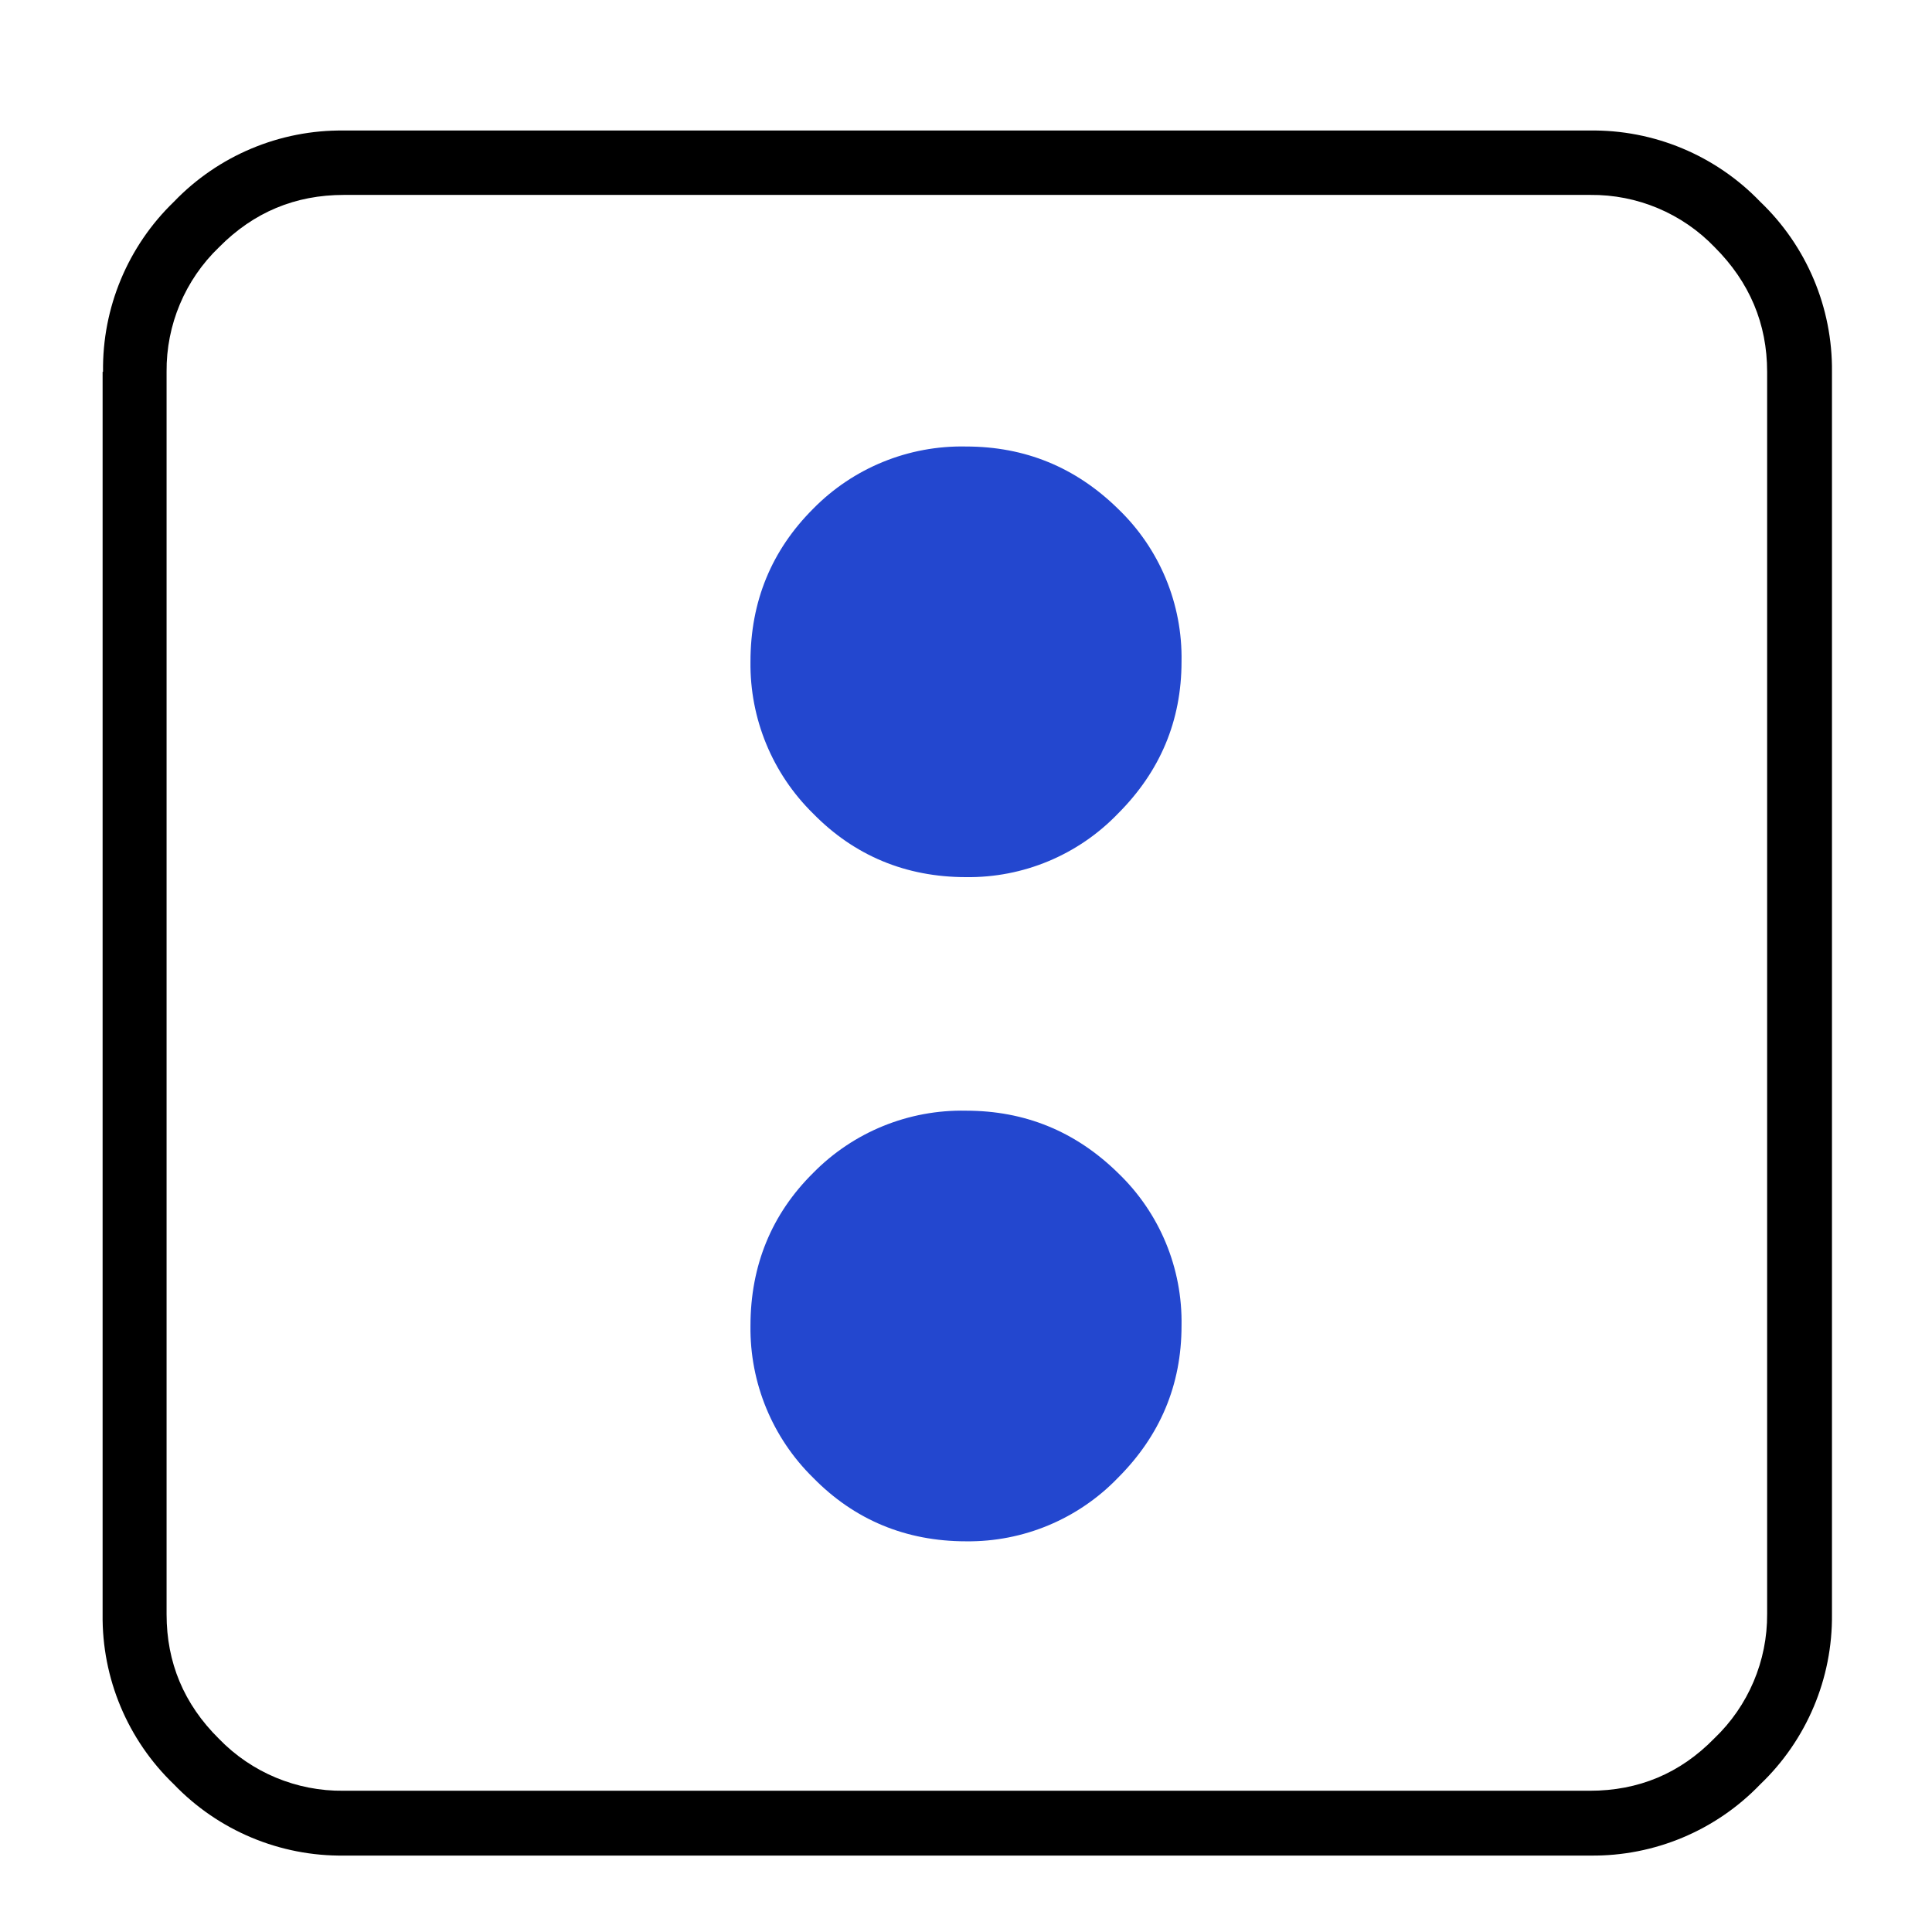
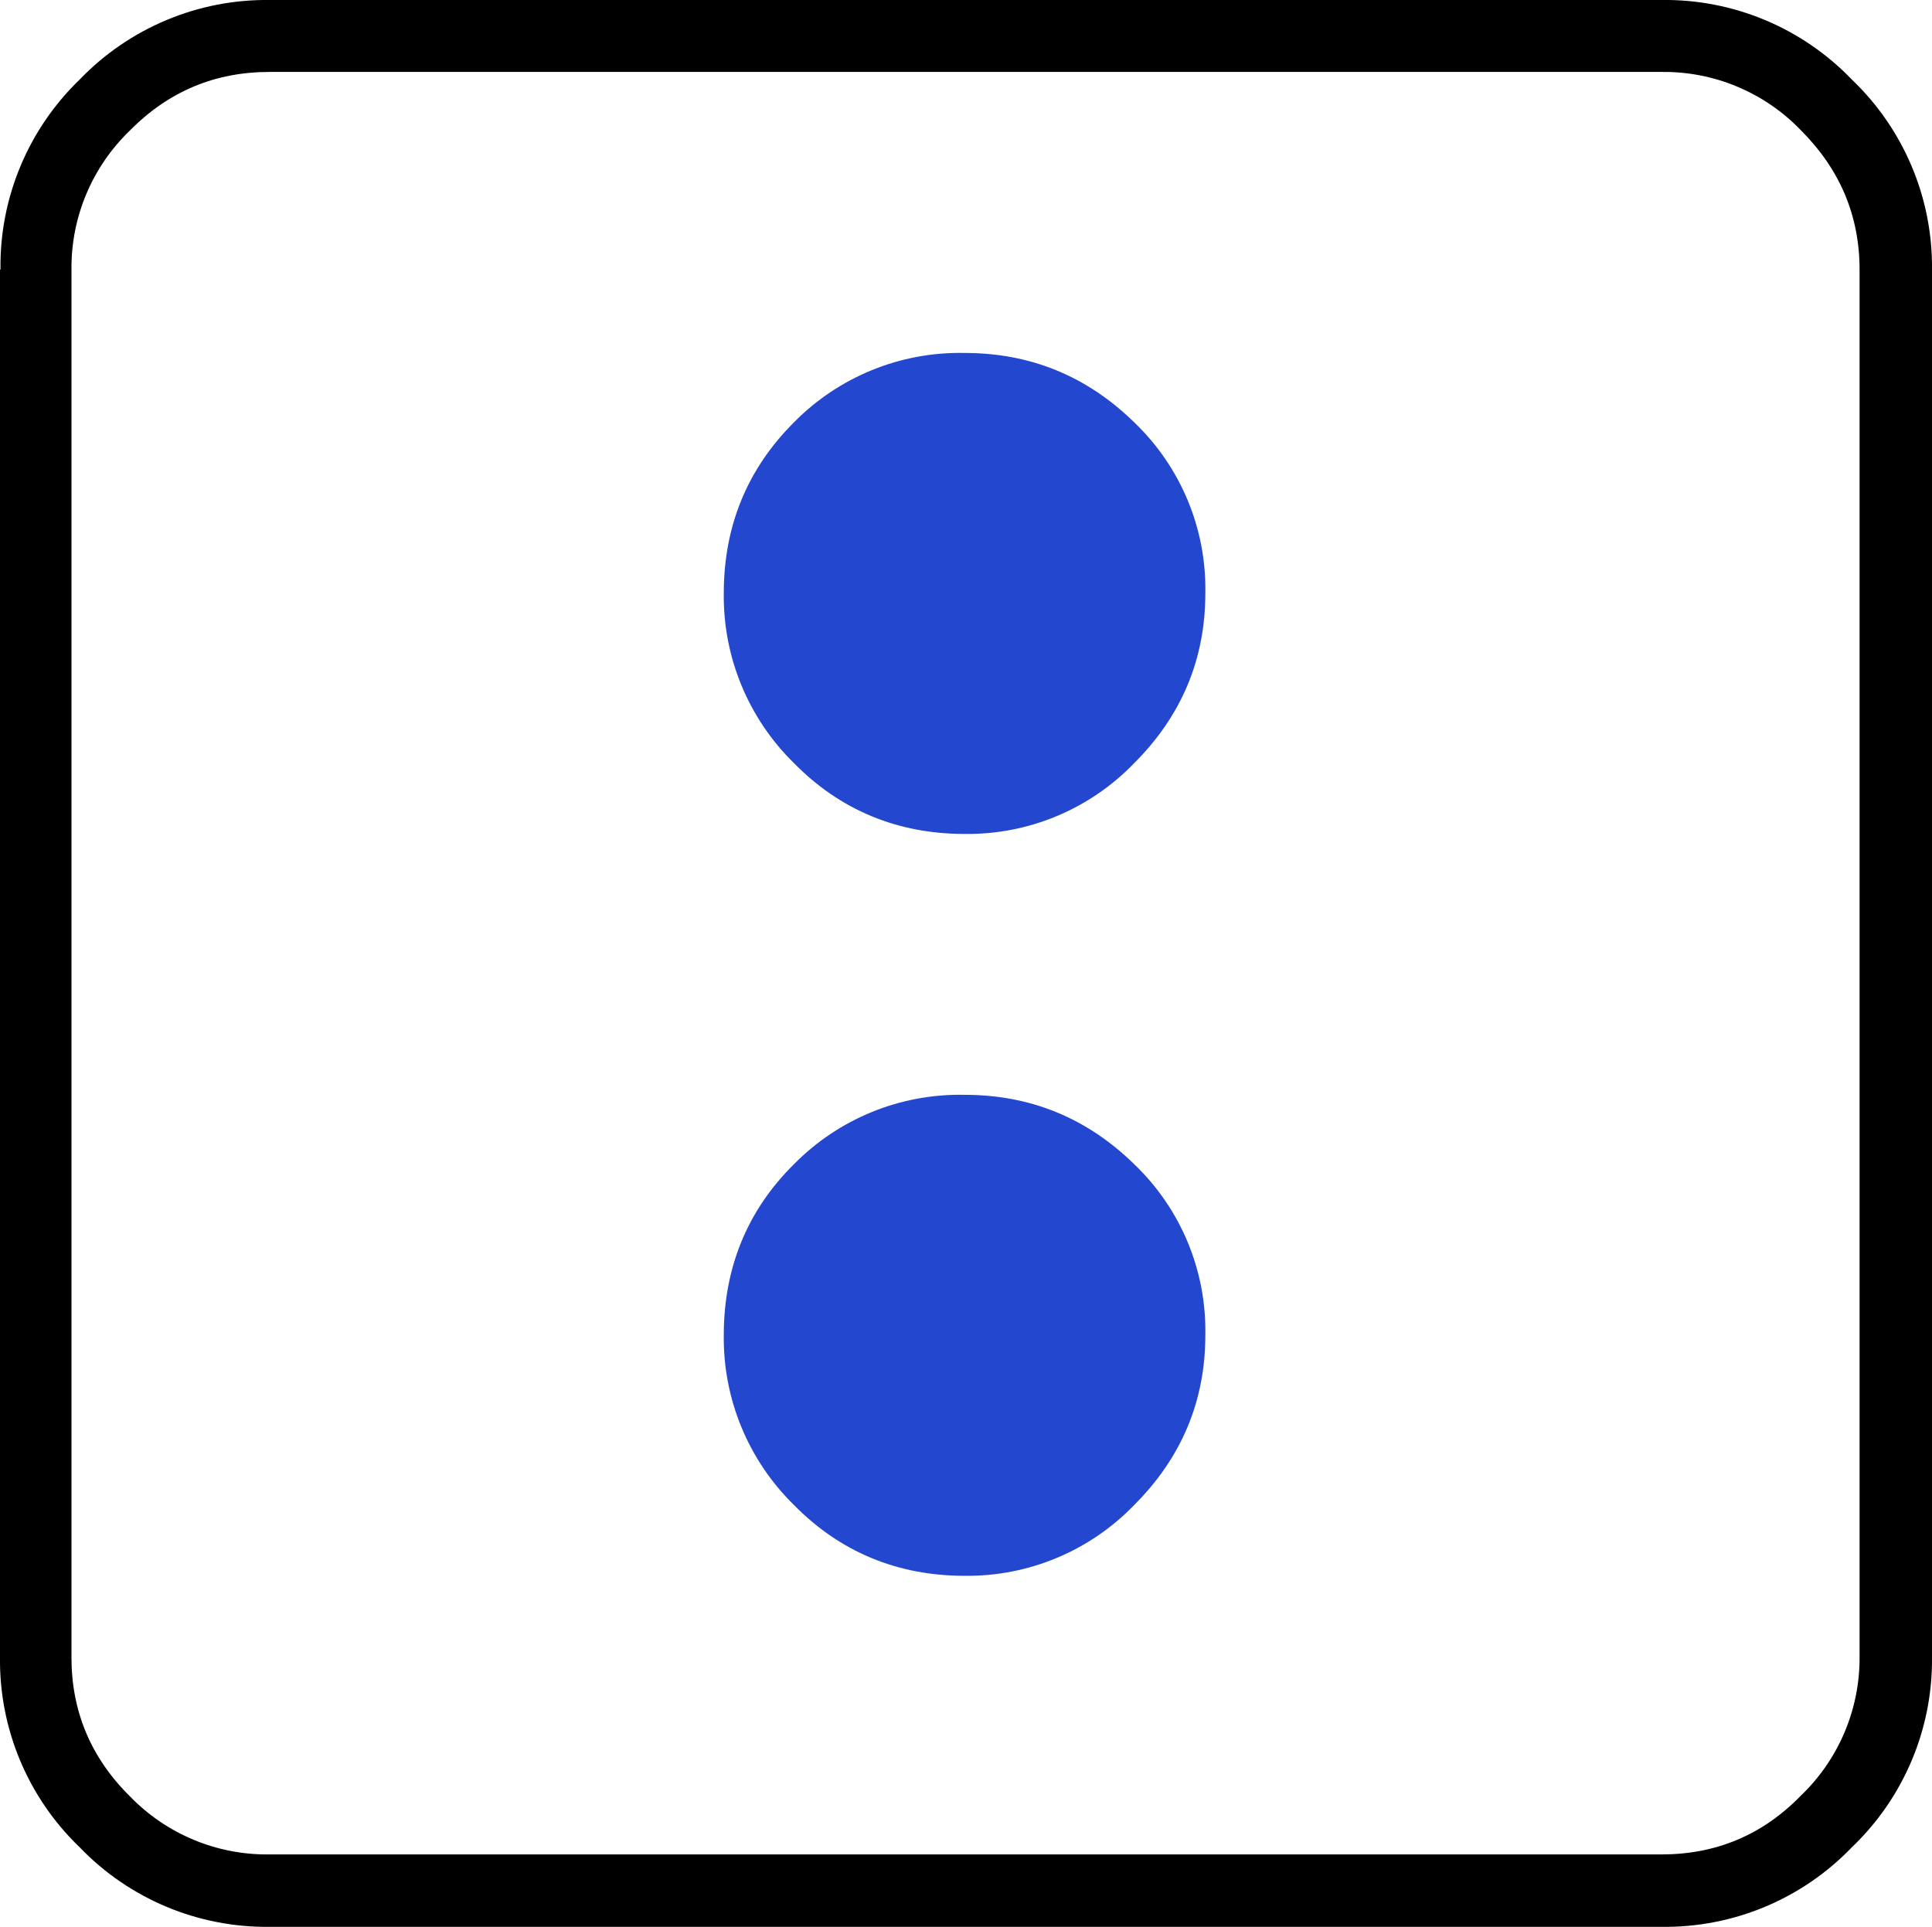
- <svg xmlns="http://www.w3.org/2000/svg" xml:space="preserve" style="fill-rule:evenodd;clip-rule:evenodd;stroke-linejoin:round;stroke-miterlimit:2" viewBox="0 0 45 45">
+ <svg xmlns="http://www.w3.org/2000/svg" xml:space="preserve" style="fill-rule:evenodd;clip-rule:evenodd;stroke-linejoin:round;stroke-miterlimit:2" viewBox="2.39 3.04 40.28 40.18">
  <path d="M2.4 8.66A5.4 5.4 0 0 1 4.05 4.7a5.4 5.4 0 0 1 3.96-1.66h29.01A5.4 5.4 0 0 1 41 4.7a5.4 5.4 0 0 1 1.67 3.96V37.6A5.4 5.4 0 0 1 41 41.56a5.4 5.4 0 0 1-3.96 1.66H8.02a5.4 5.4 0 0 1-3.97-1.66 5.4 5.4 0 0 1-1.66-3.96V8.66Zm34.63 33.05c1.13 0 2.1-.4 2.9-1.22a3.97 3.97 0 0 0 1.23-2.9V8.66c0-1.12-.41-2.09-1.22-2.9a3.96 3.96 0 0 0-2.9-1.22H8.01c-1.13 0-2.1.4-2.91 1.22a3.97 3.97 0 0 0-1.22 2.9V37.6c0 1.12.4 2.09 1.22 2.9A3.97 3.97 0 0 0 8 41.71h29.02Z" />
  <path d="M27.52 30.88c0 1.38-.5 2.56-1.48 3.54a4.83 4.83 0 0 1-3.54 1.48c-1.4 0-2.6-.5-3.56-1.48a4.87 4.87 0 0 1-1.46-3.54c0-1.4.49-2.6 1.46-3.56a4.85 4.85 0 0 1 3.56-1.45c1.37 0 2.55.48 3.54 1.45a4.8 4.8 0 0 1 1.48 3.56Zm0-15.47c0 1.38-.5 2.56-1.48 3.54a4.82 4.82 0 0 1-3.54 1.48c-1.4 0-2.6-.5-3.56-1.48a4.87 4.87 0 0 1-1.46-3.54c0-1.4.49-2.59 1.46-3.56a4.85 4.85 0 0 1 3.56-1.45c1.37 0 2.55.48 3.54 1.45a4.8 4.8 0 0 1 1.48 3.56Z" style="fill:#2347cf" />
</svg>
